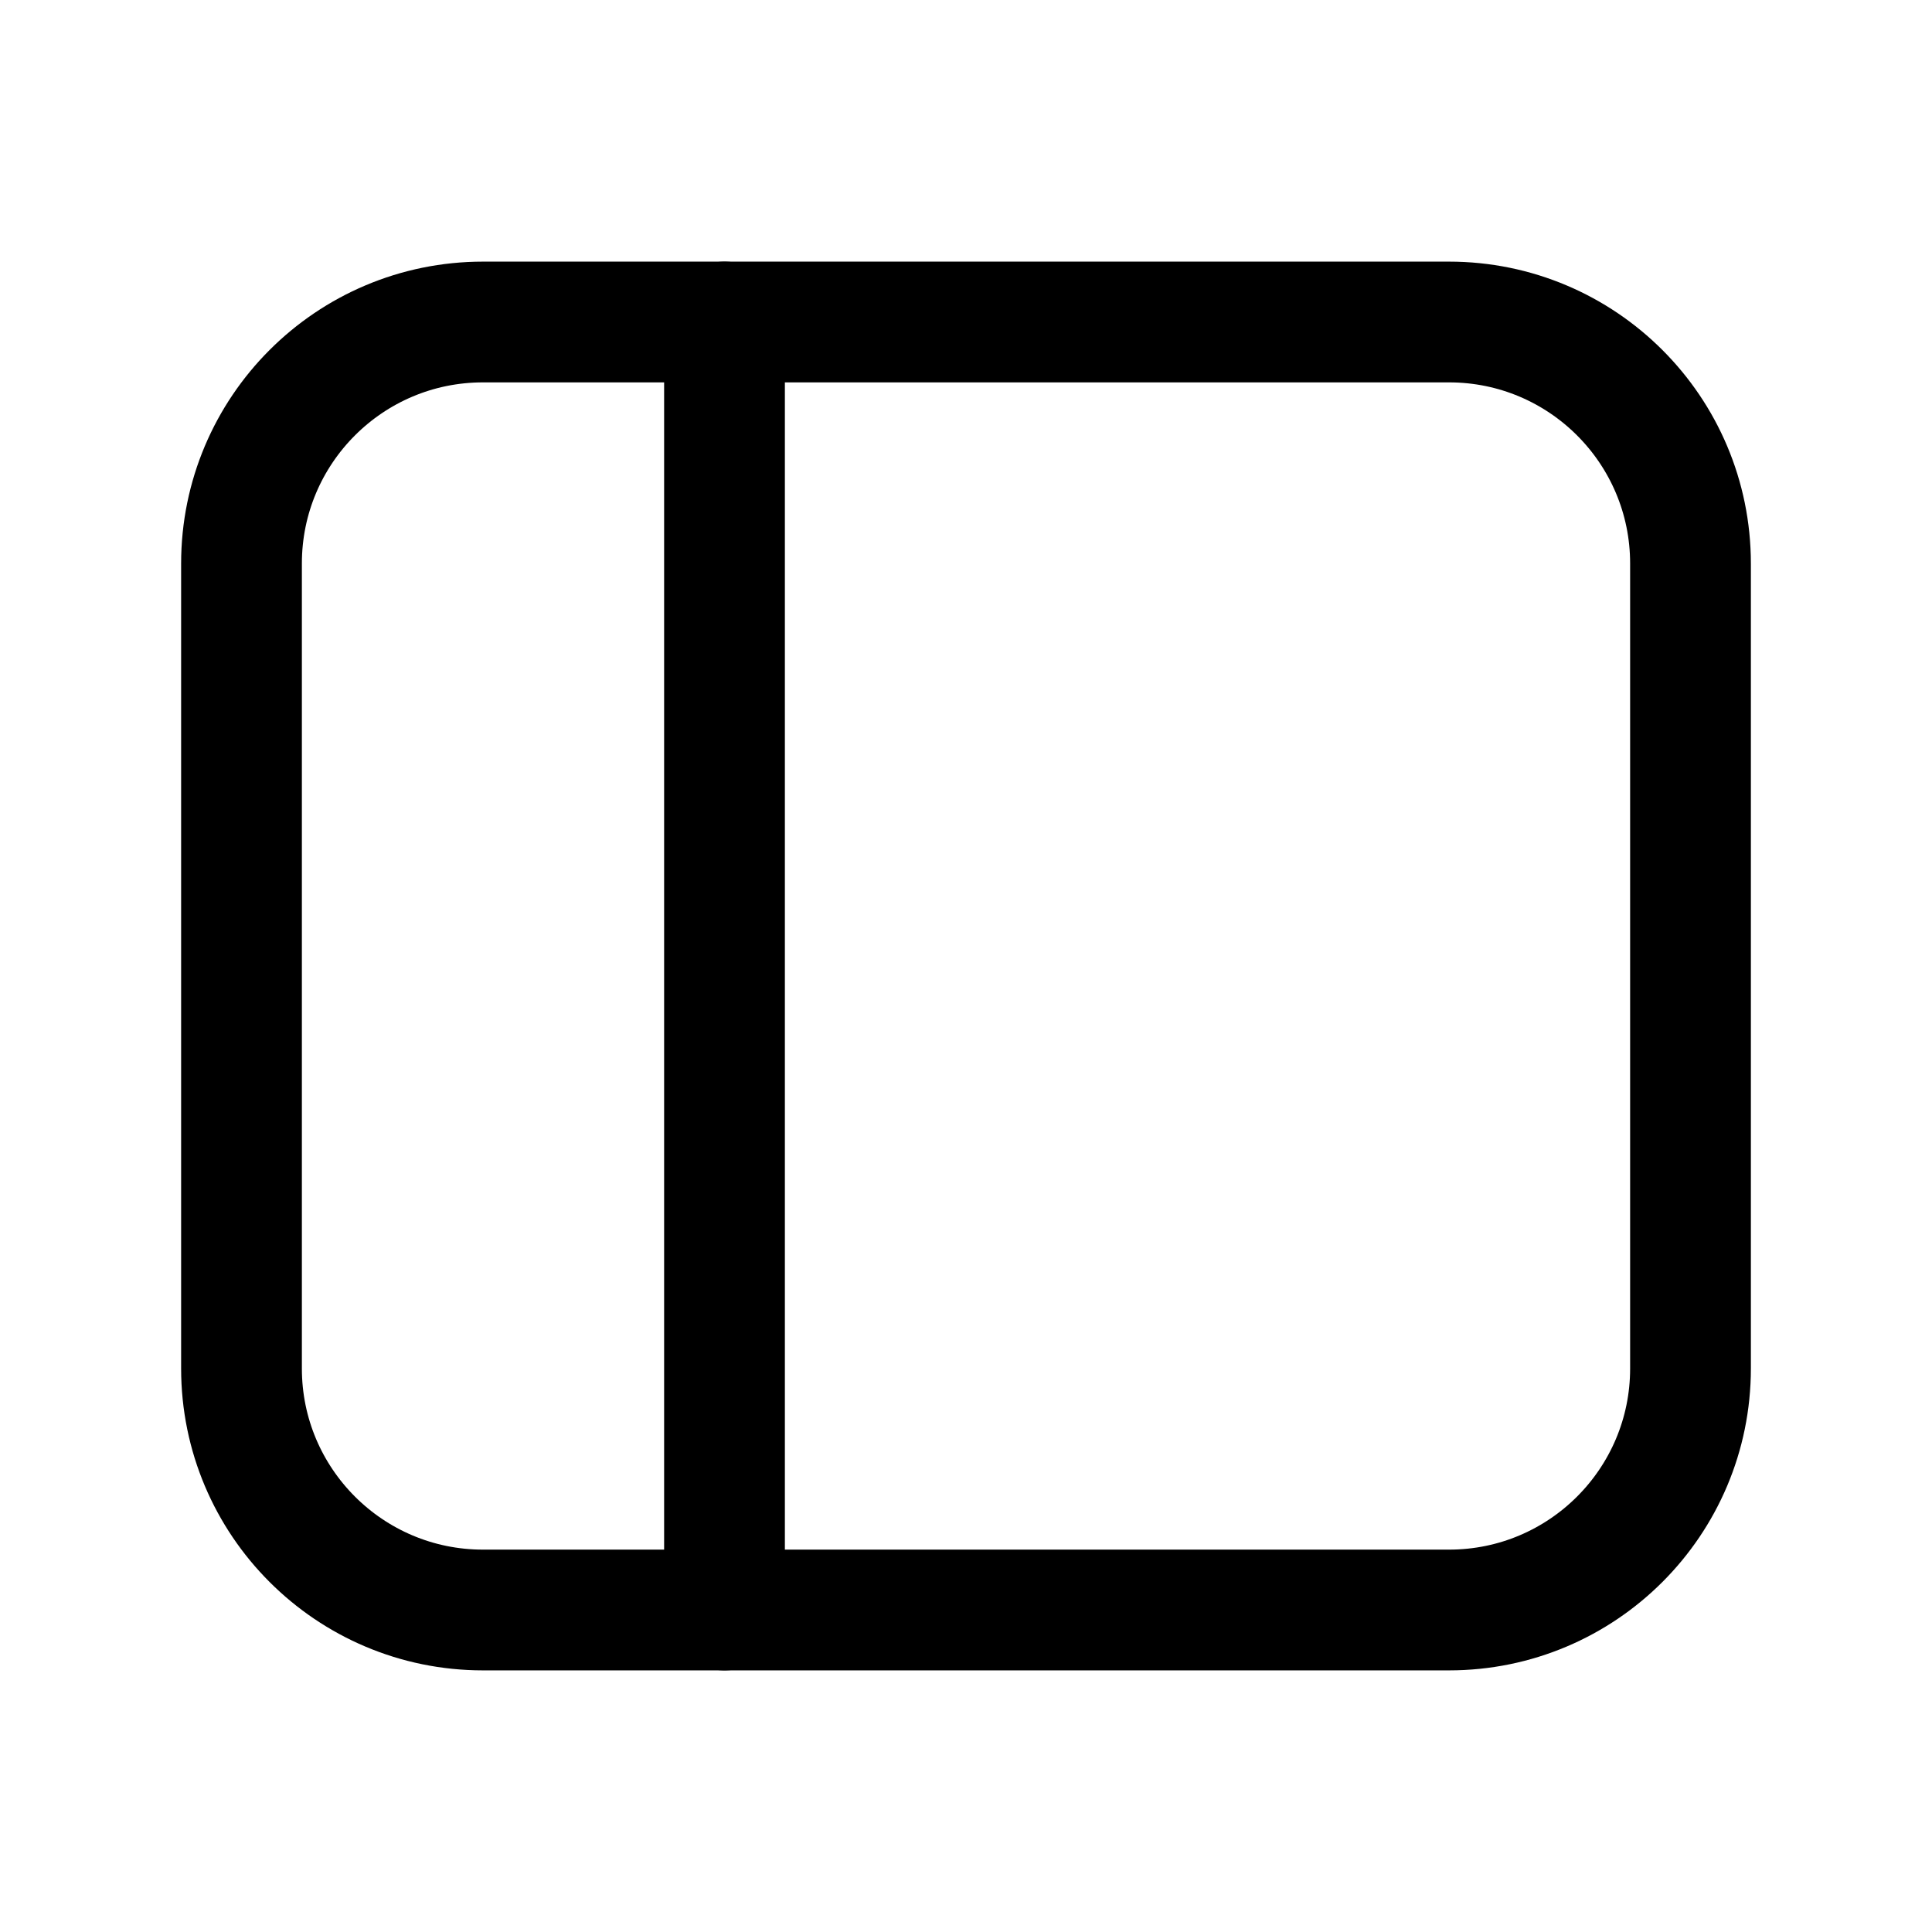
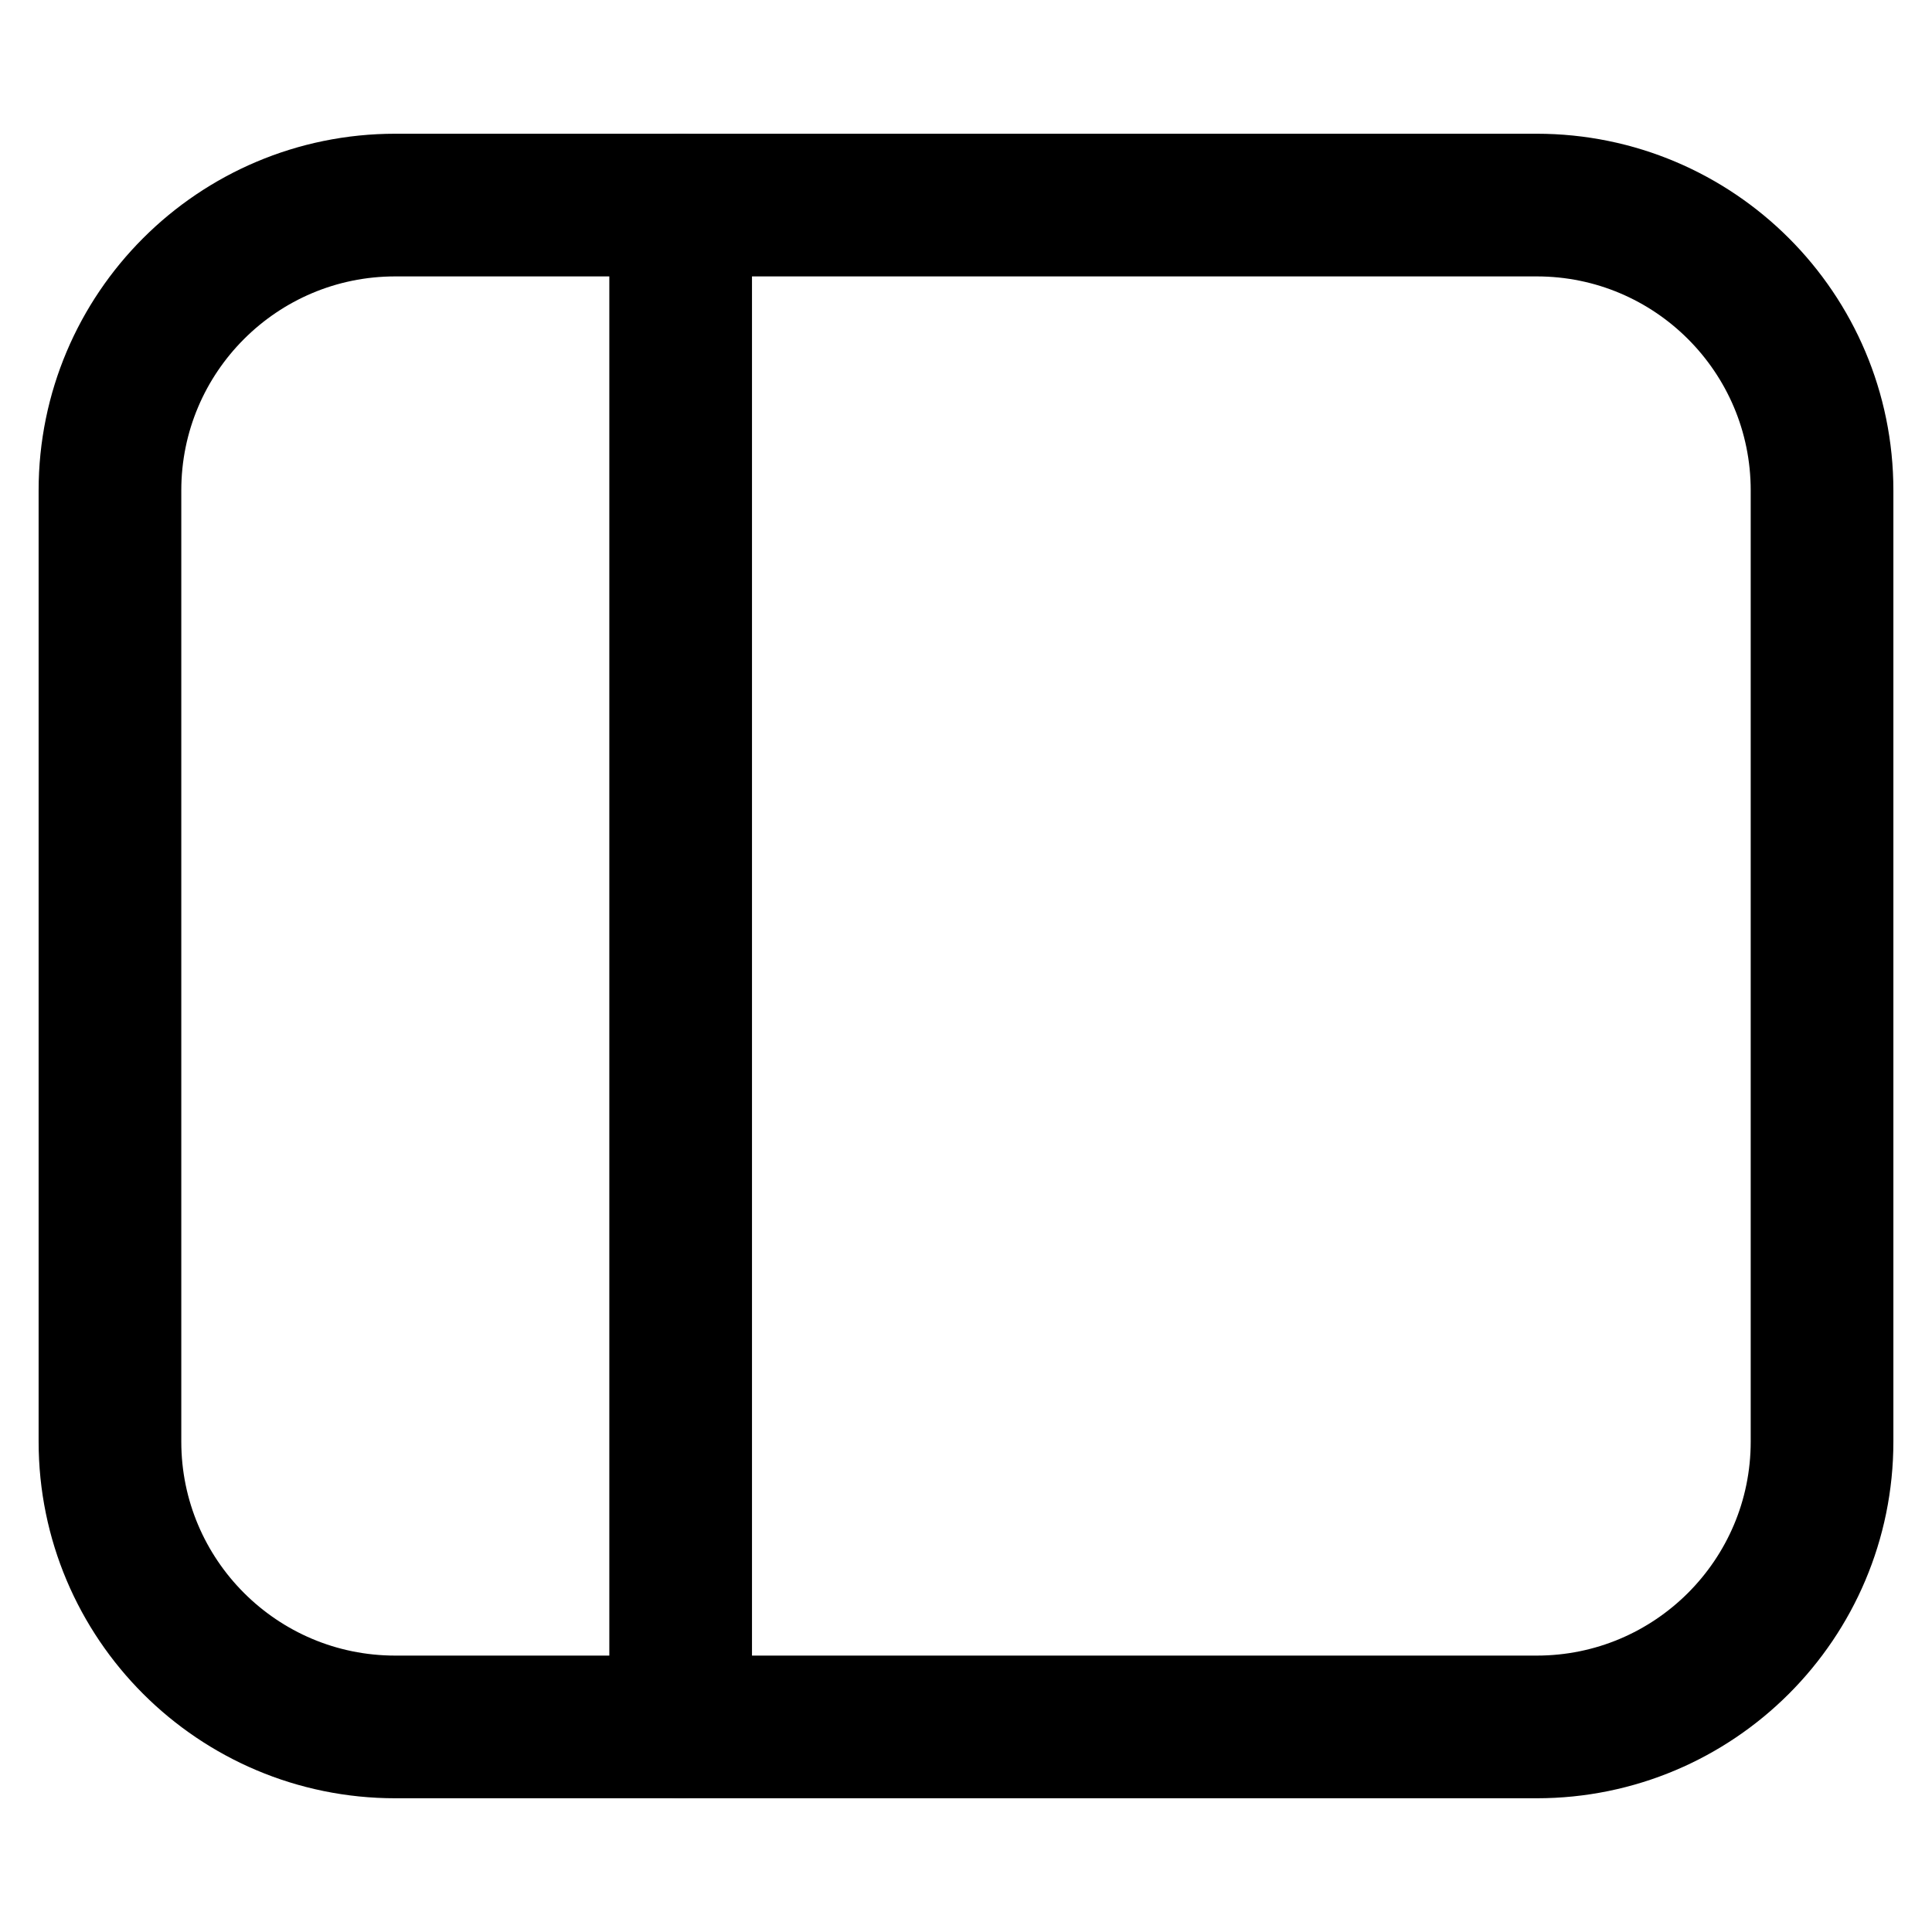
- <svg xmlns="http://www.w3.org/2000/svg" width="24" height="24" viewBox="0 0 24 24" fill="none" stroke="#000000" stroke-width="1.5" stroke-linecap="round" stroke-linejoin="round">
+ <svg xmlns="http://www.w3.org/2000/svg" width="20.312" height="20.312" viewBox="1.844 1.844 20.312 20.312" fill="none" stroke="#000000" stroke-width="1.5" stroke-linecap="round" stroke-linejoin="round">
  <rect x="3" y="4" width="18" height="16" rx="3" />
  <path d="M9 4v16" />
</svg>
